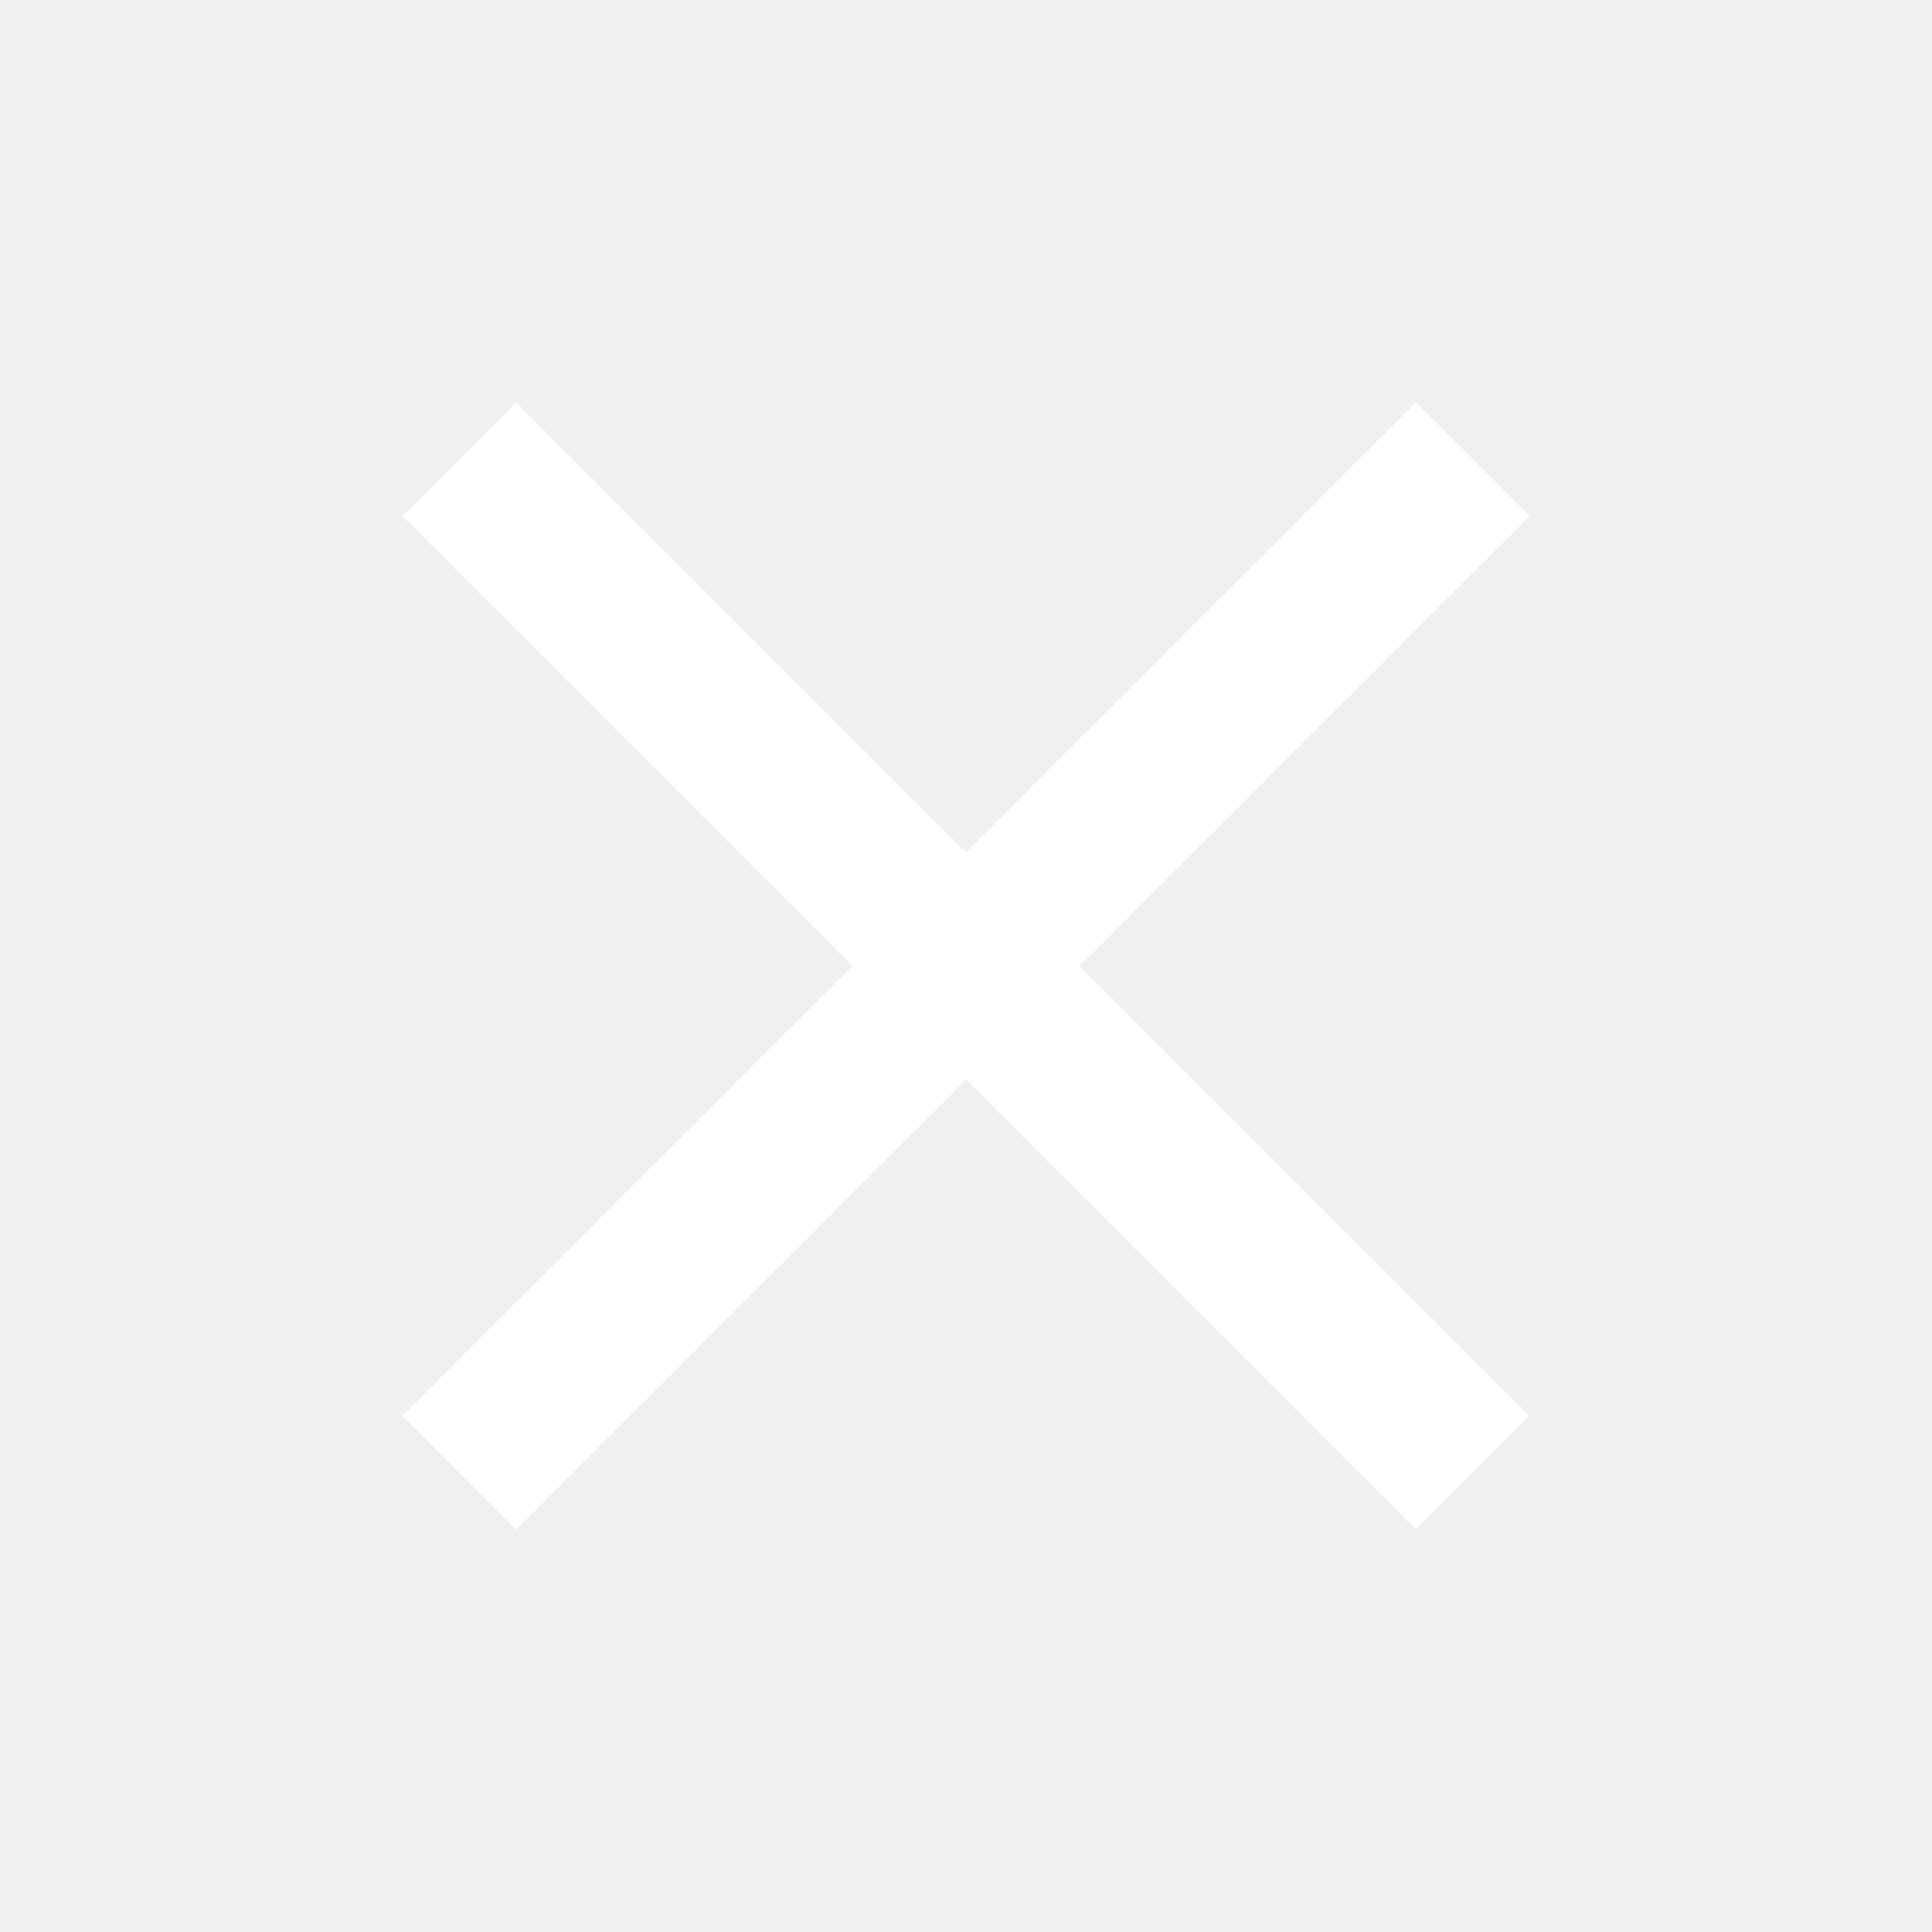
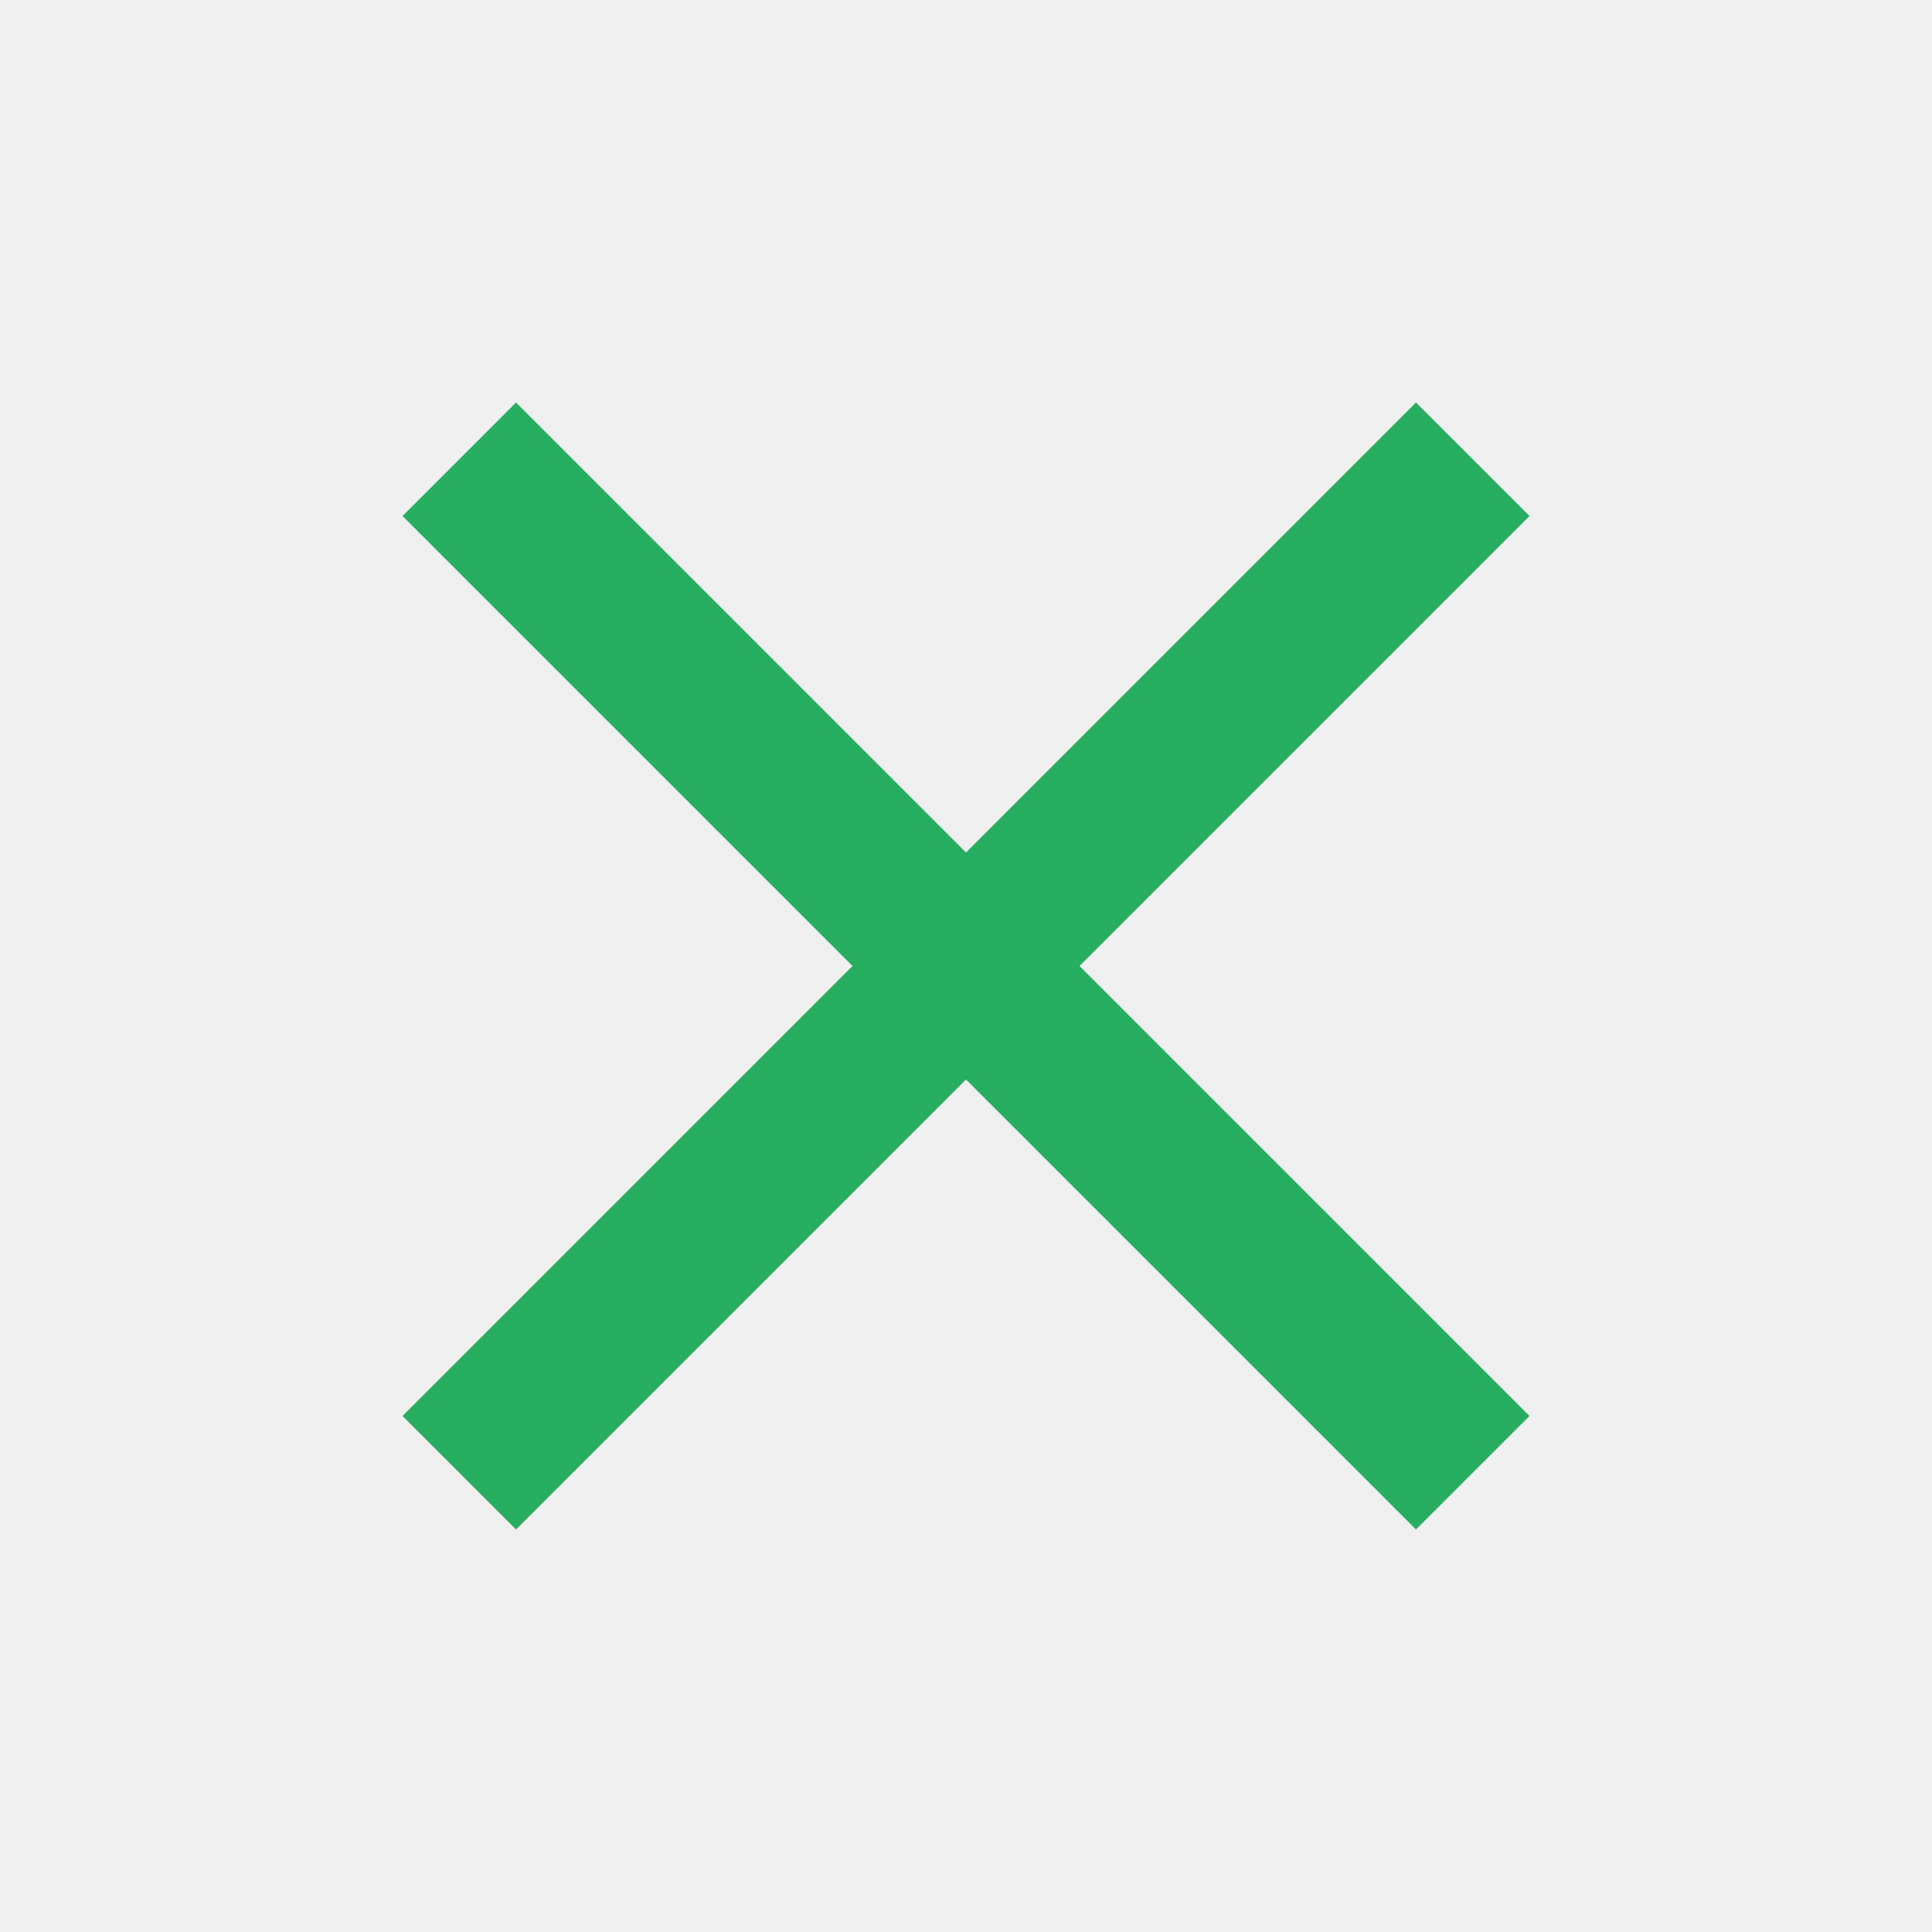
- <svg xmlns="http://www.w3.org/2000/svg" fill="#FFFFFF" height="24" viewBox="0 0 24 24" width="24">
+ <svg xmlns="http://www.w3.org/2000/svg" fill="#27AE60" height="24" viewBox="0 0 24 24" width="24">
  <path d="M19 6.41L17.59 5 12 10.59 6.41 5 5 6.41 10.59 12 5 17.59 6.41 19 12 13.41 17.59 19 19 17.59 13.41 12z" />
  <path d="M0 0h24v24H0z" fill="none" />
</svg>
